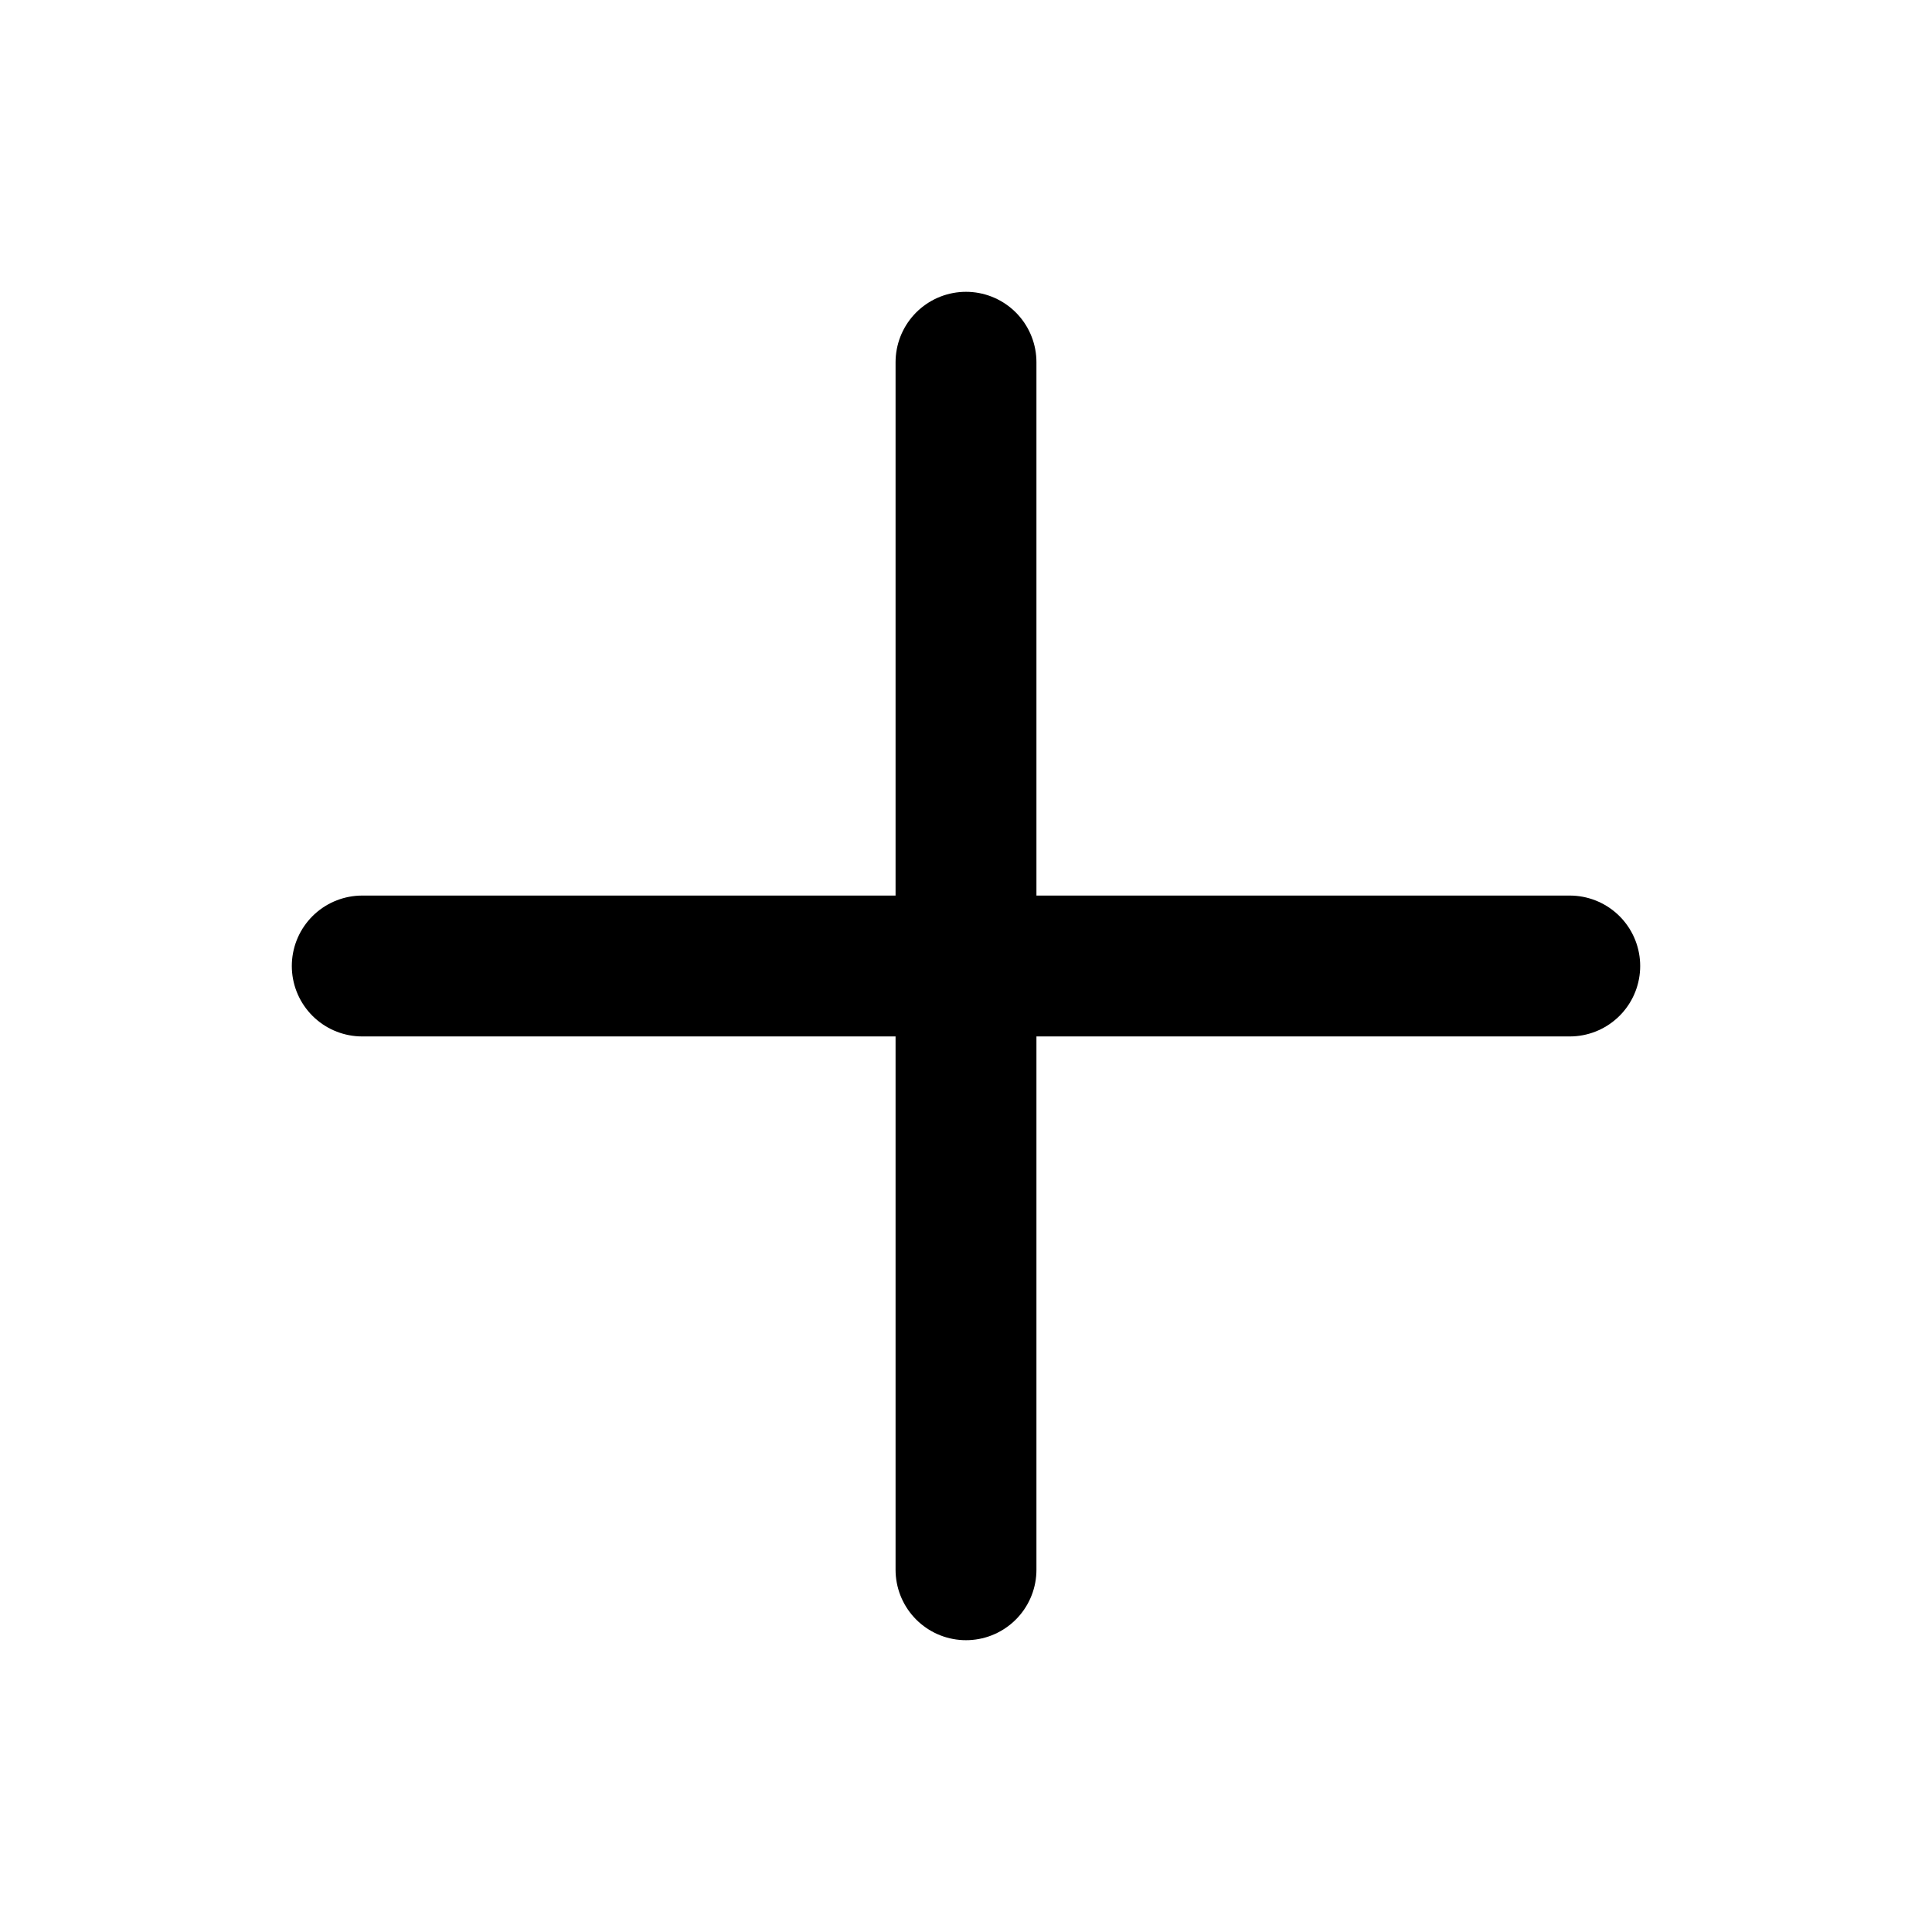
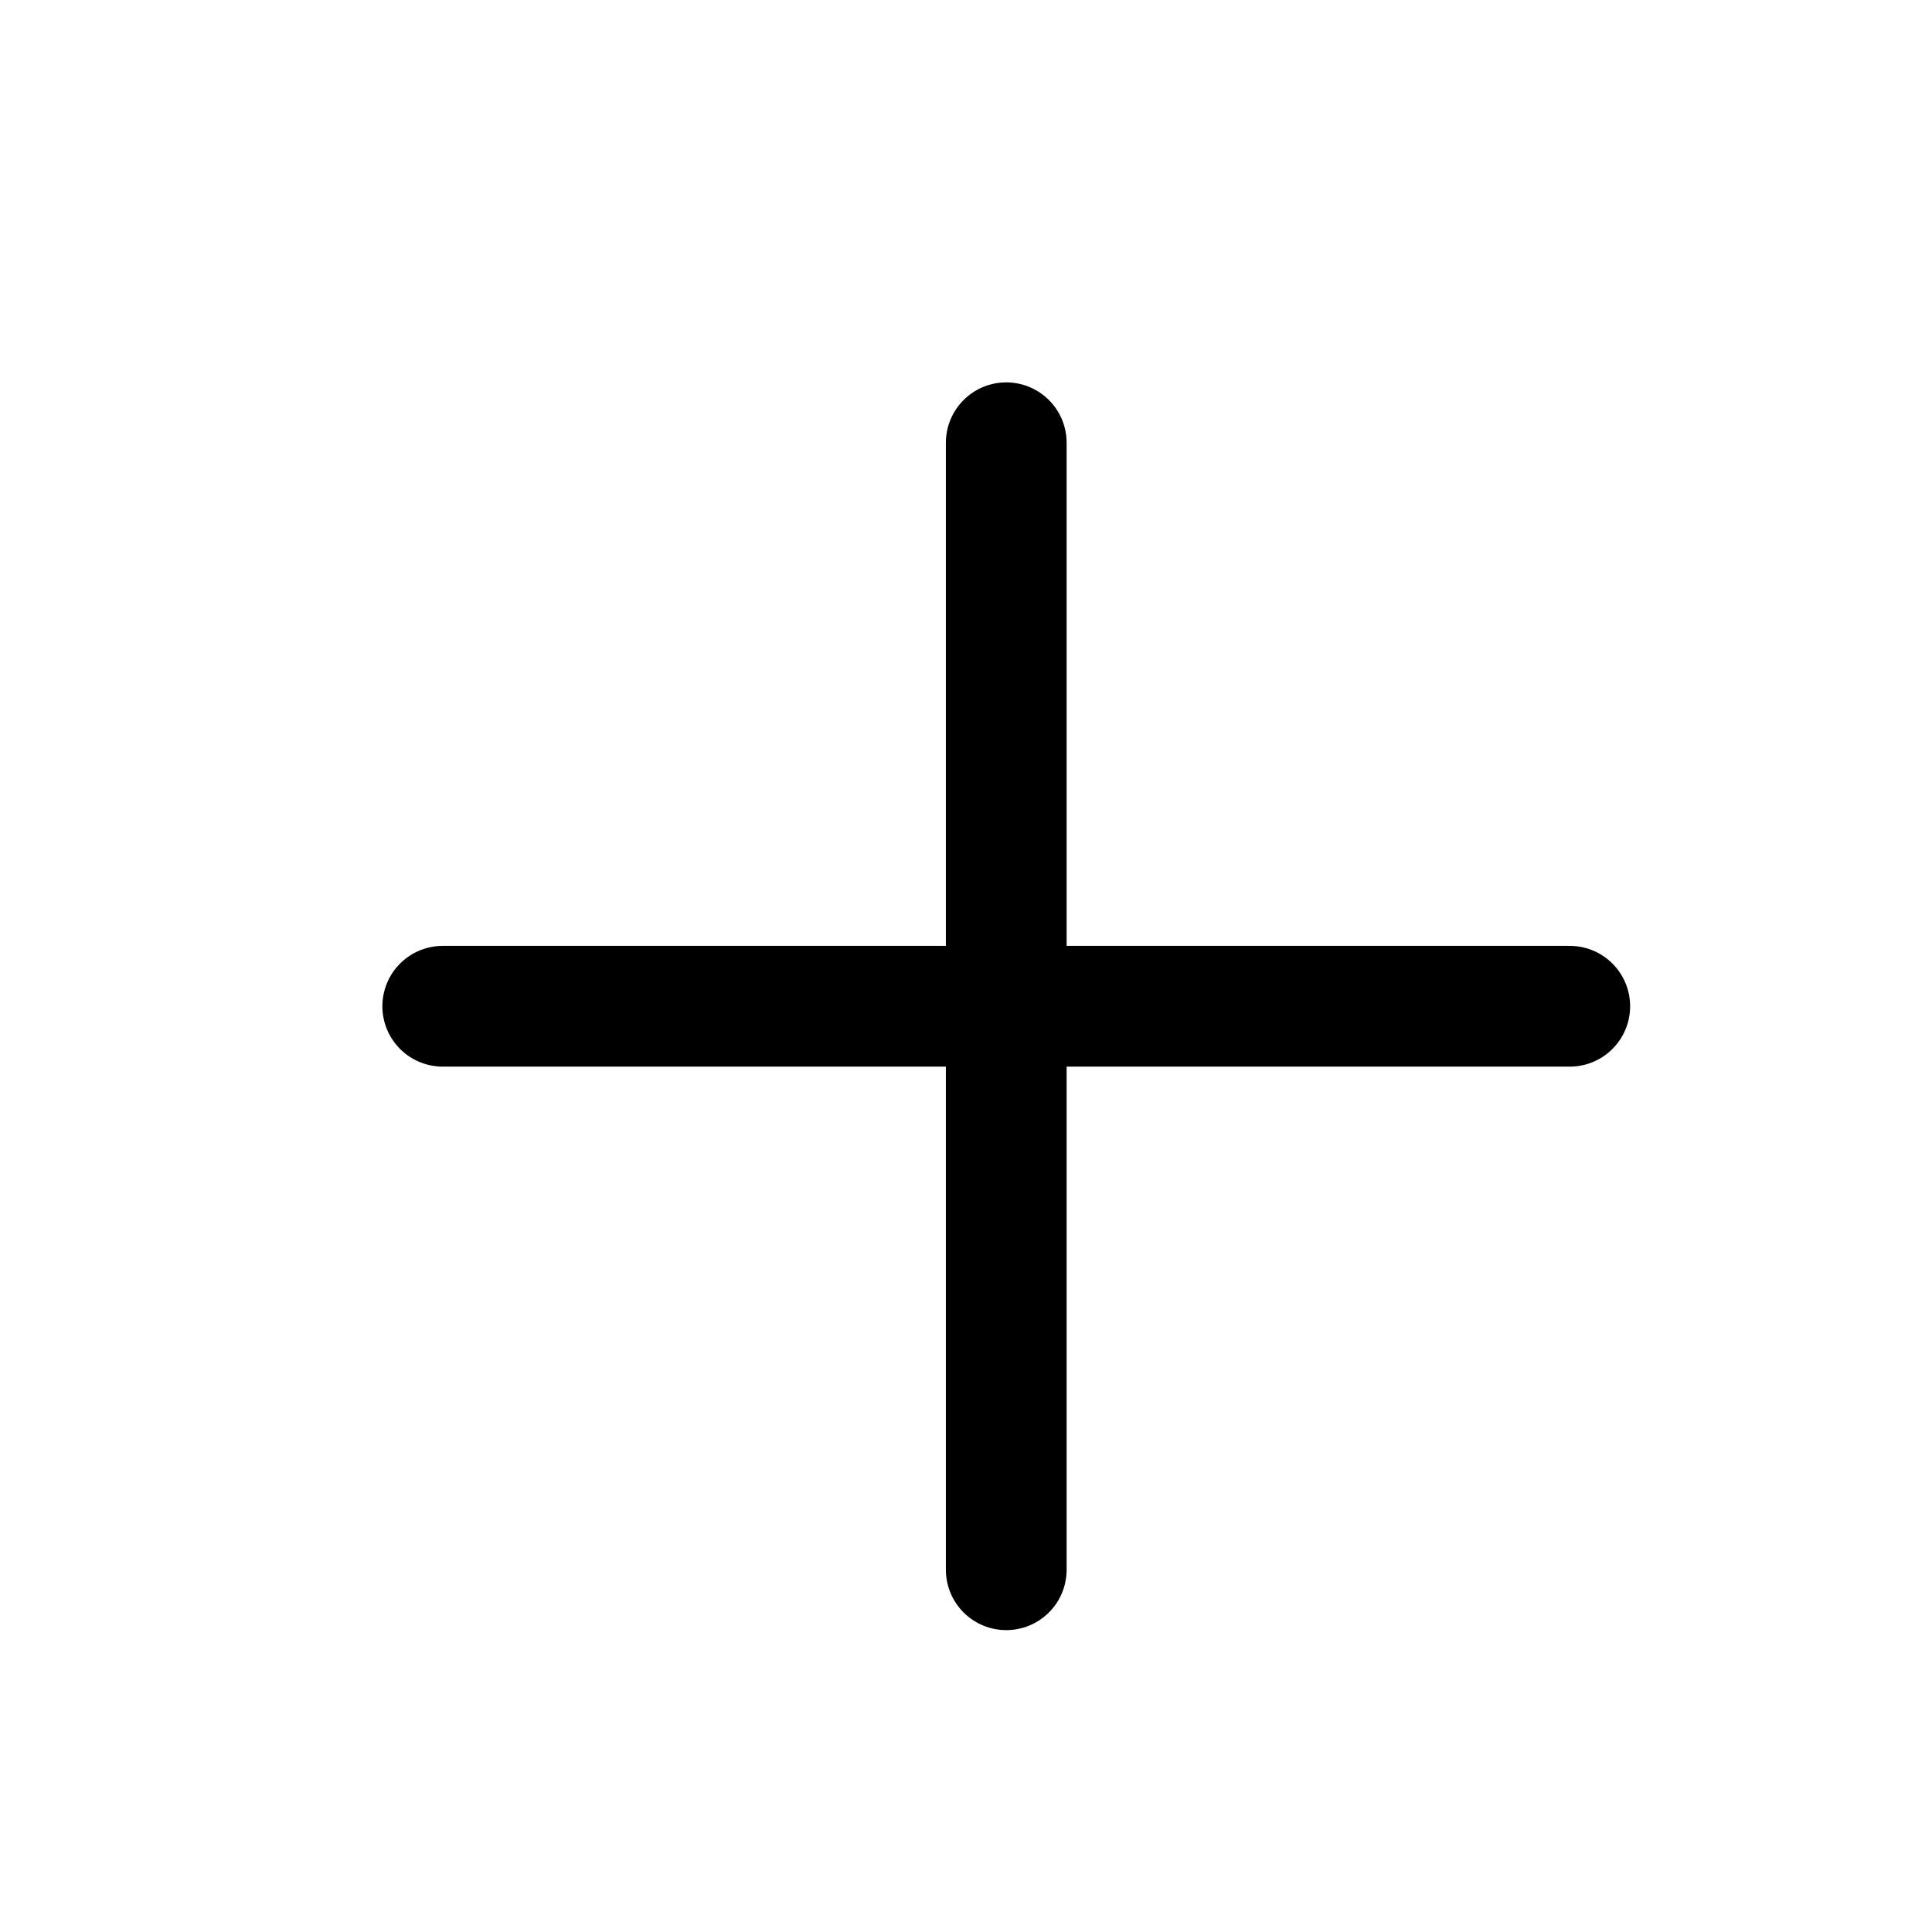
<svg xmlns="http://www.w3.org/2000/svg" width="24" height="24" viewBox="0 0 24 24">
-   <path fill="none" stroke="#000" stroke-width="1.75" stroke-linecap="round" stroke-linejoin="round" d="M12 4.5v15M4.5 12h15" />
+   <path fill="none" stroke="#000" stroke-width="1.5" stroke-linecap="round" stroke-linejoin="round" d="M5.5 12.5L19.5 12.5M12.5 5.5L12.5 19.5" />
</svg>
